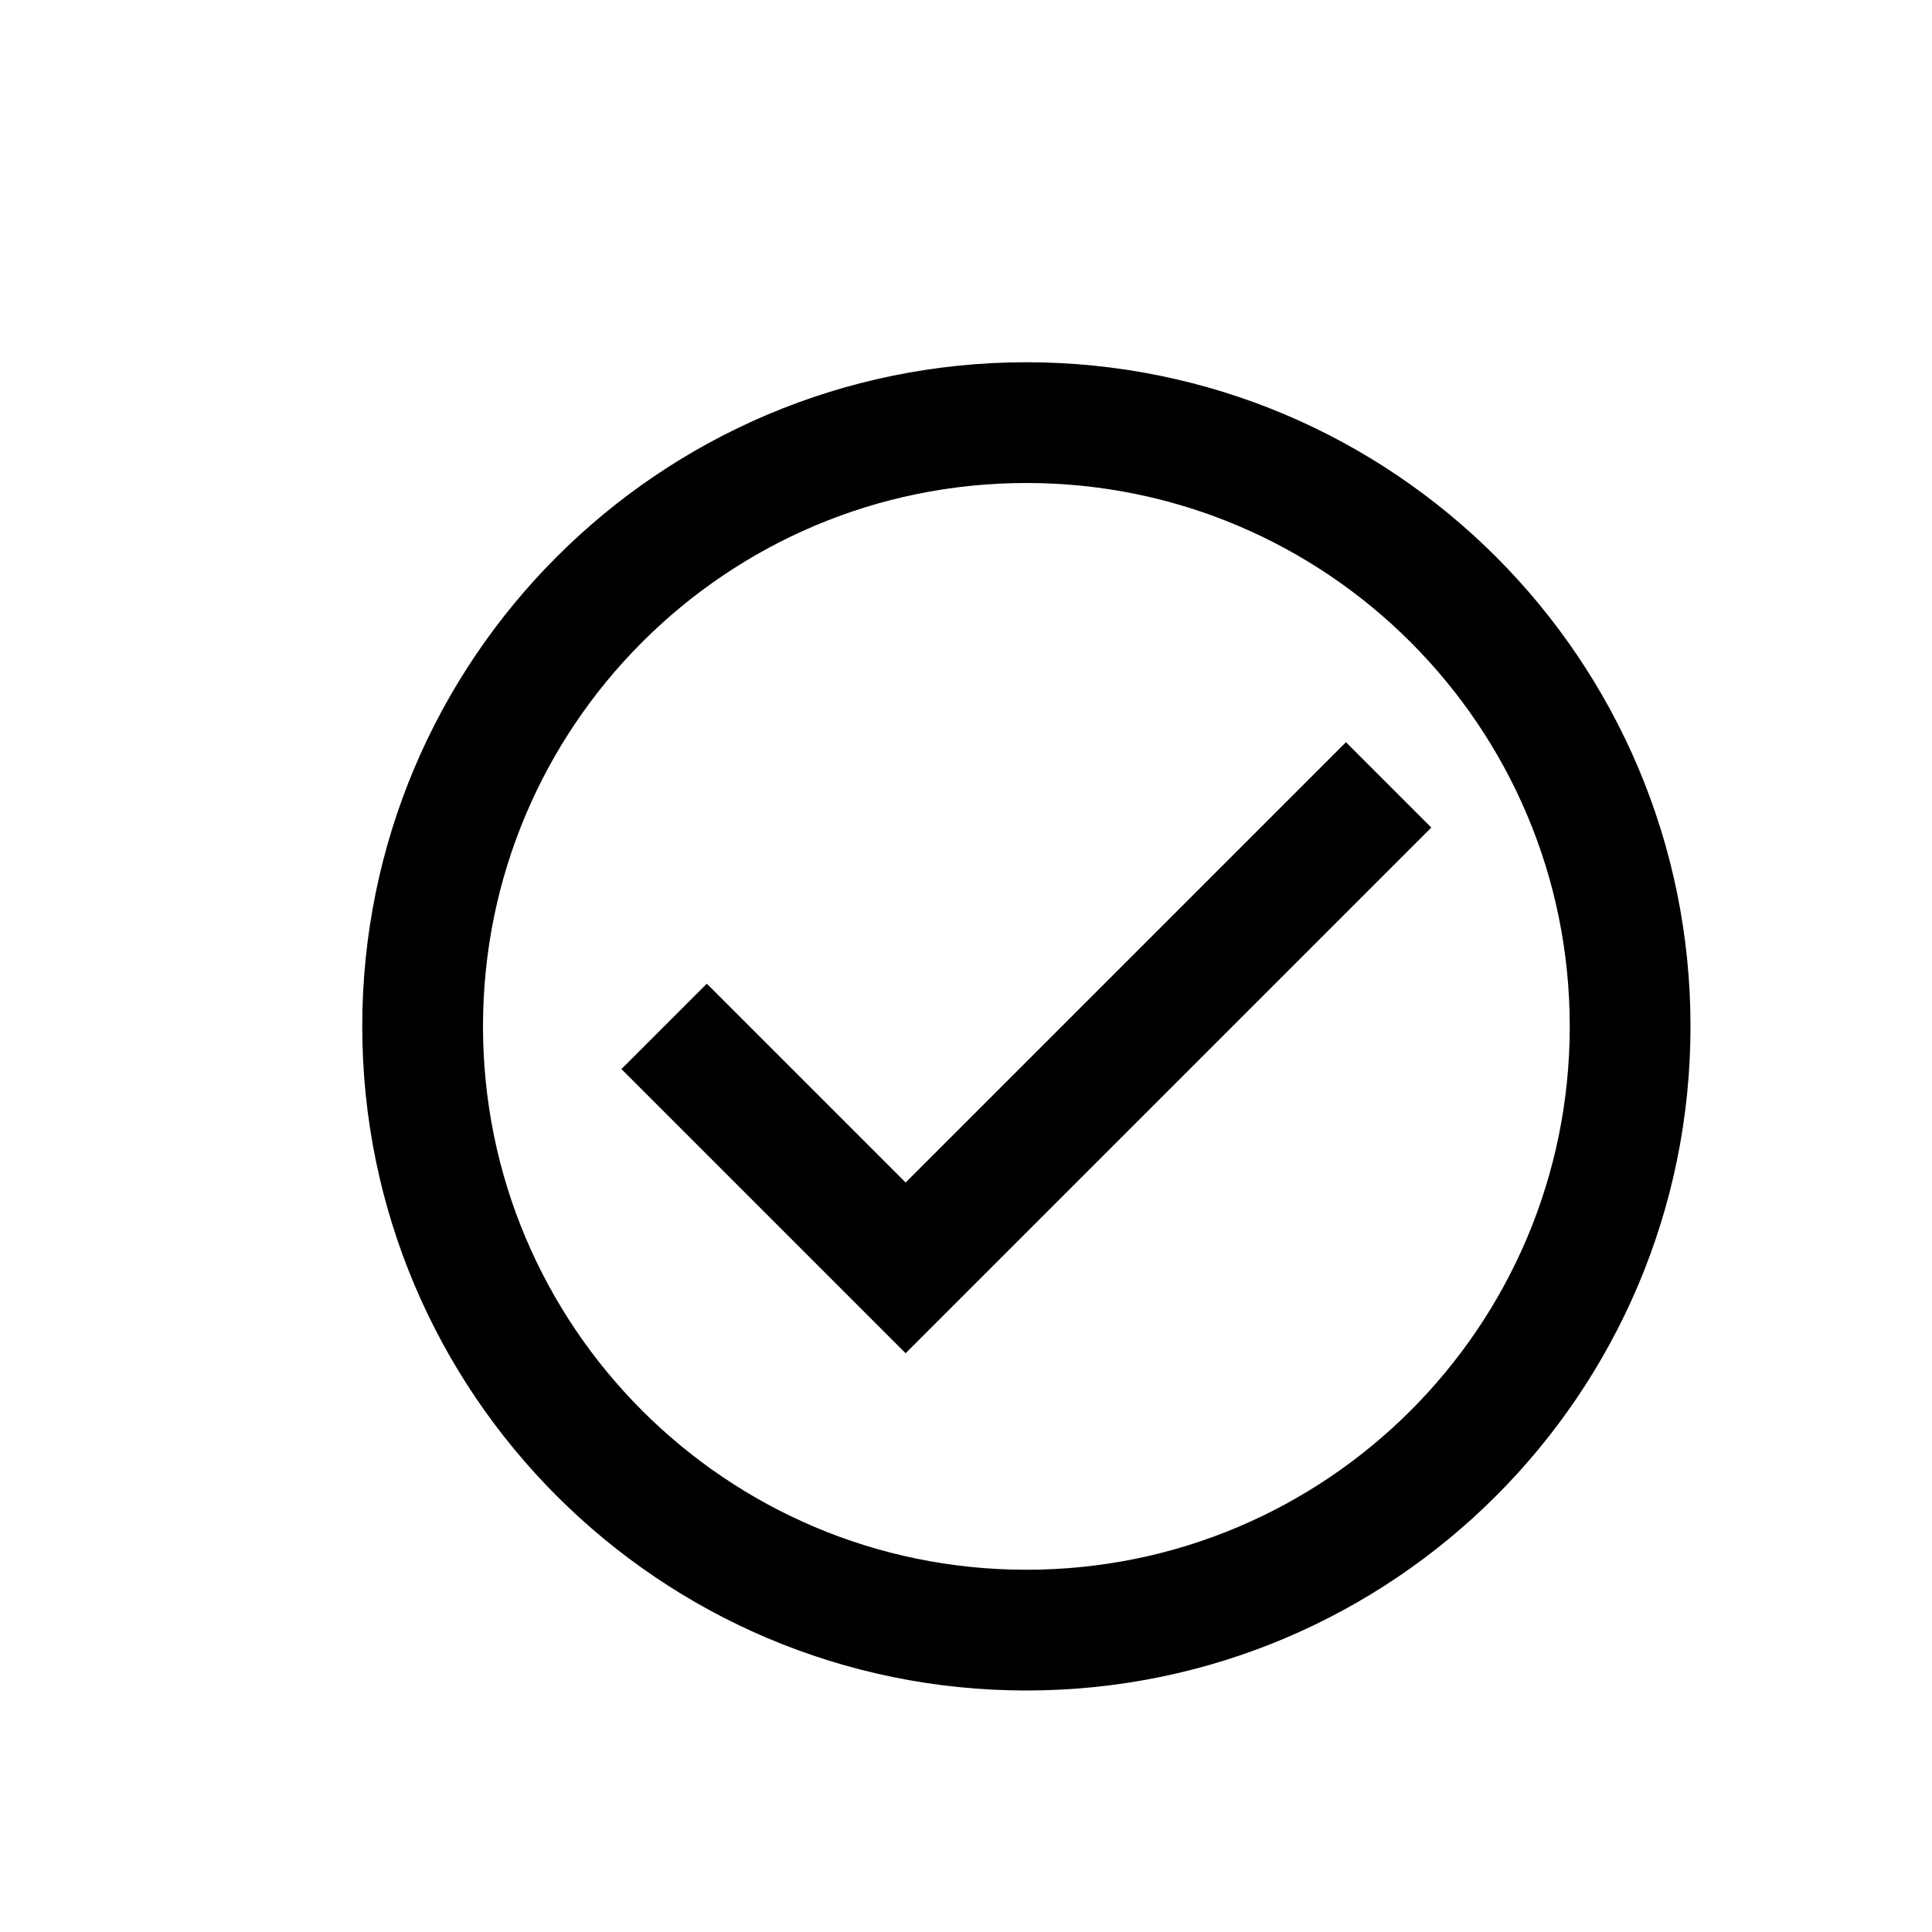
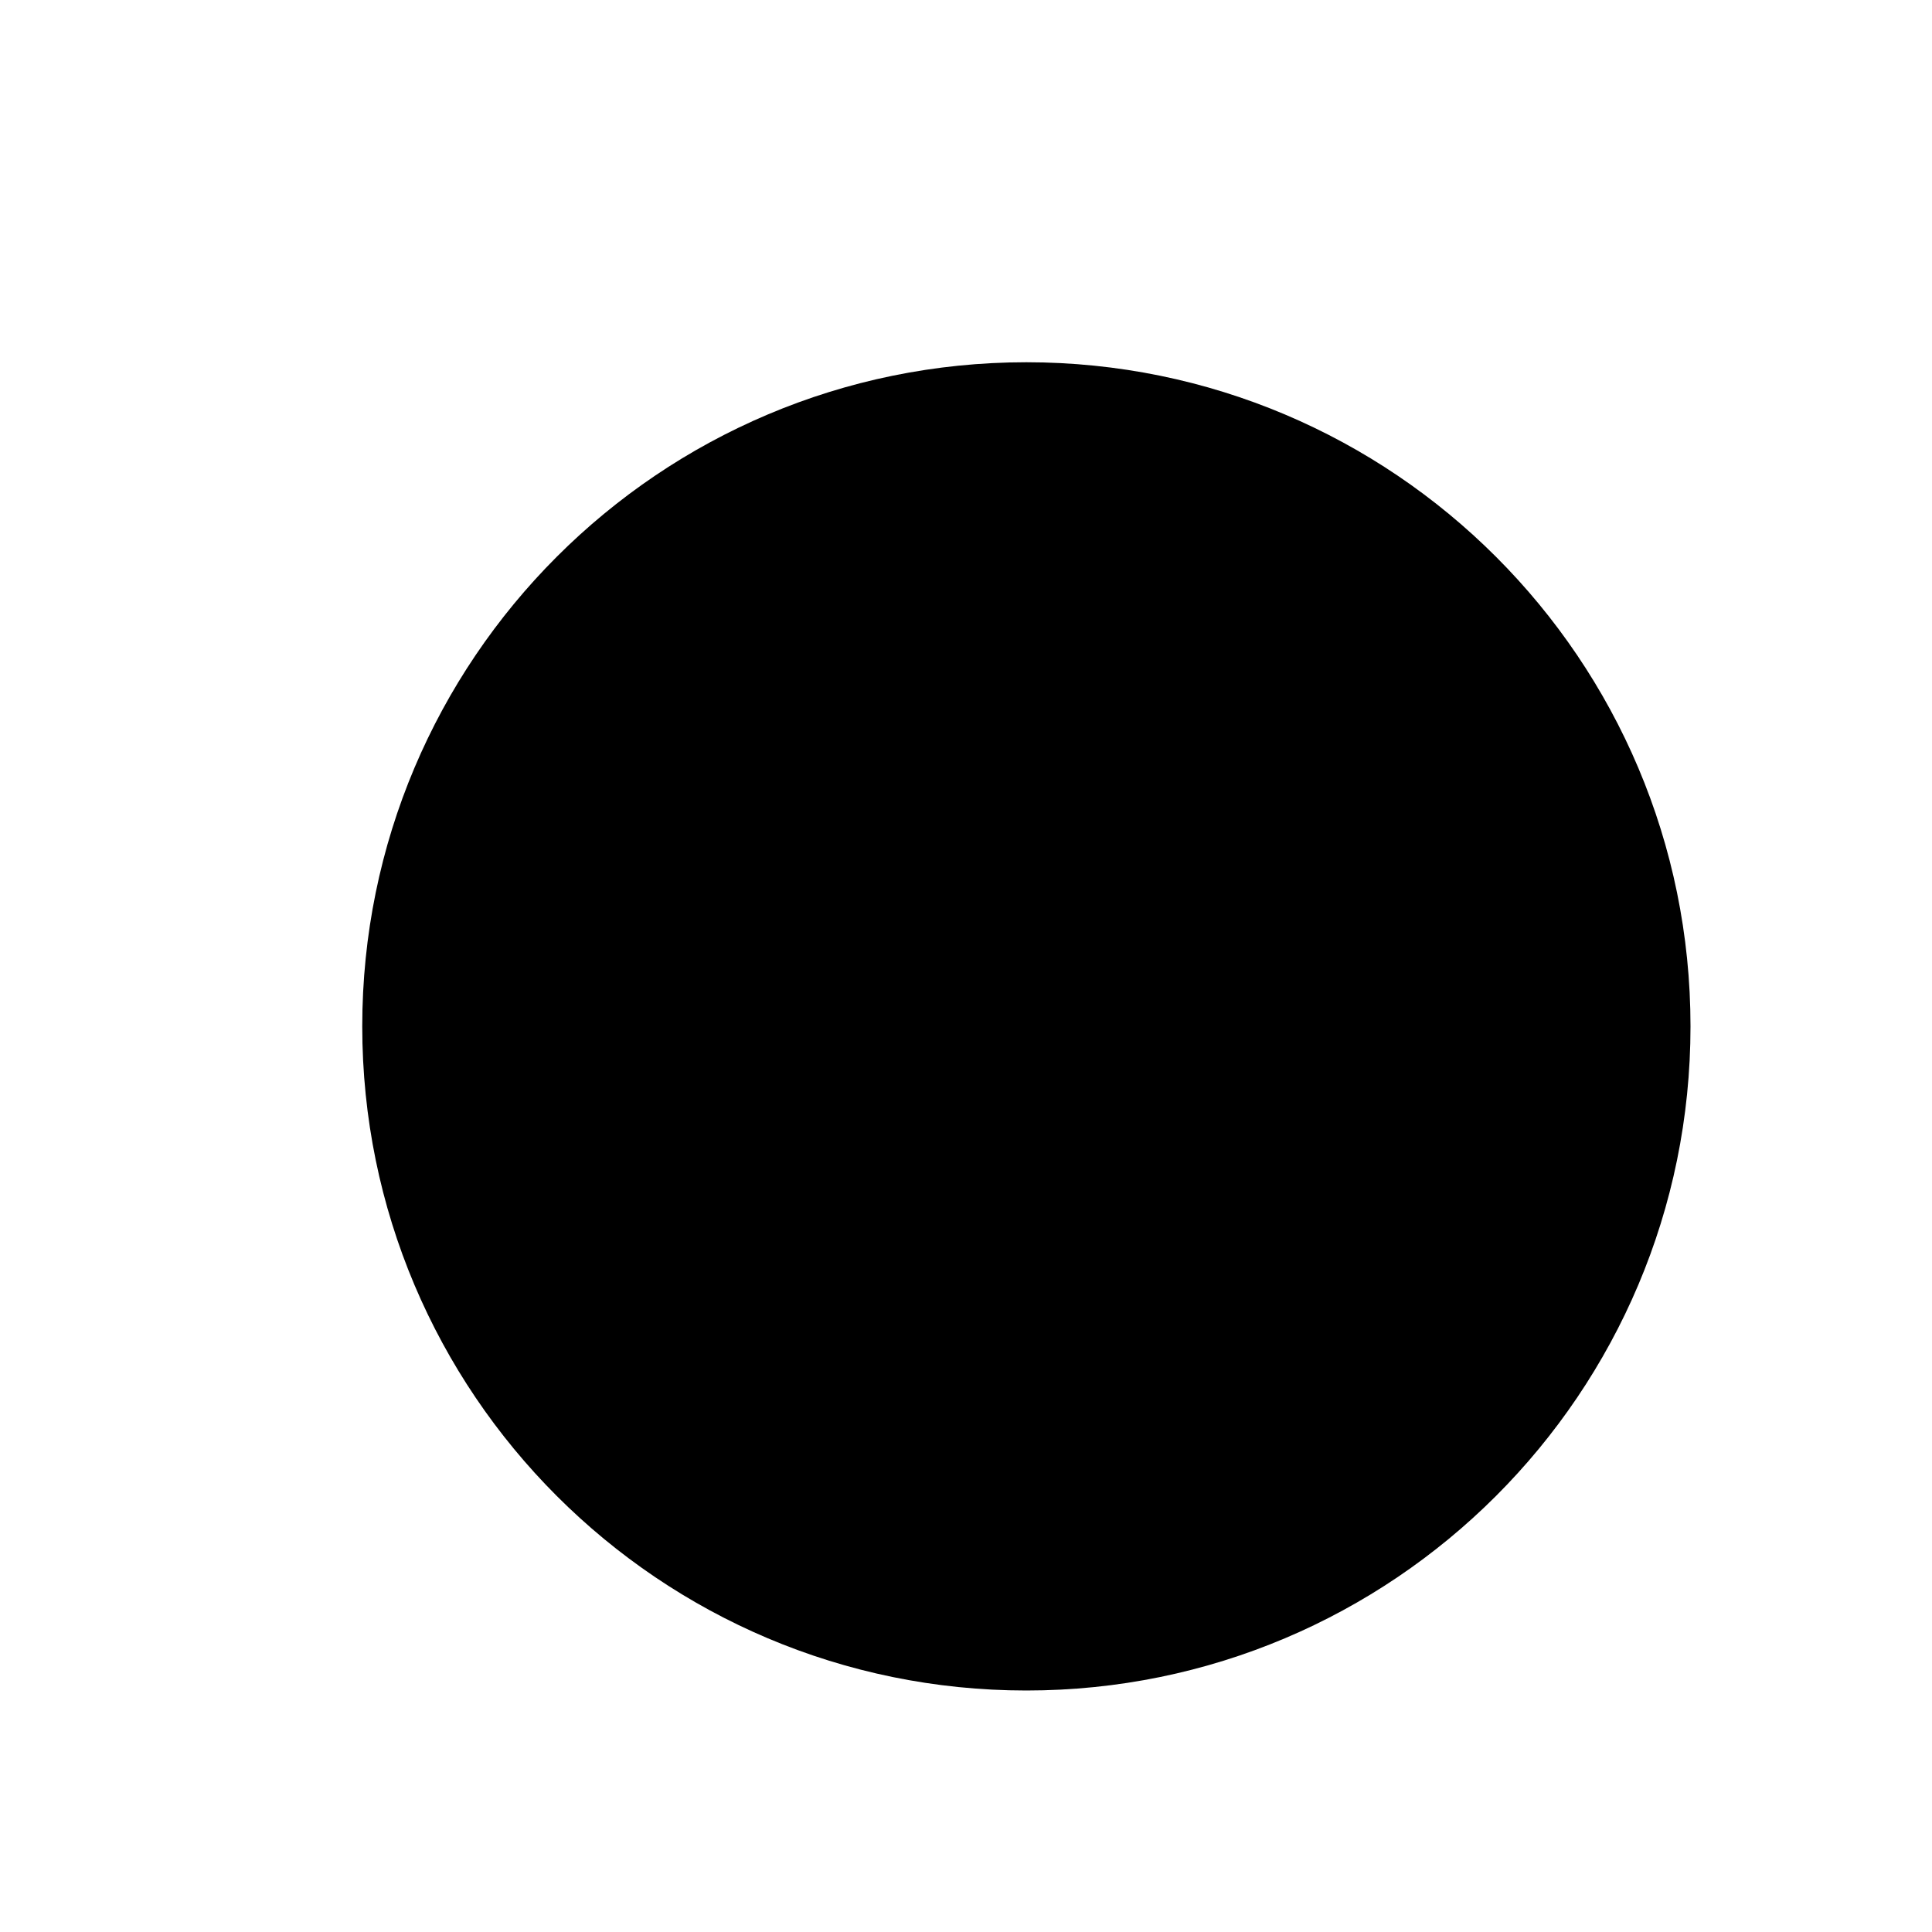
- <svg xmlns="http://www.w3.org/2000/svg" viewBox="0 0 16 16" fill="none" stroke="currentColor" stroke-width="1" stroke-linecap="butt" stroke-linejoin="miter">
-   <path d="M3.5 8.5A5 5 0 1 1 13.5 8.5A5 5 0 1 1 3.5 8.5M5.5 8.5L7.5 10.5L11.5 6.5" />
+ <svg xmlns="http://www.w3.org/2000/svg" viewBox="0 0 16 16" fill="currentColor" stroke="none" stroke-width="1" stroke-linecap="butt" stroke-linejoin="miter">
+   <path d="M3 8.5A5.5 5.5 0 1 1 14 8.5A5.5 5.5 0 1 1 3 8.5M6 8.5L7.5 10L11 6.5L12 7.5L7.5 12L5 9.5Z" />
</svg>
